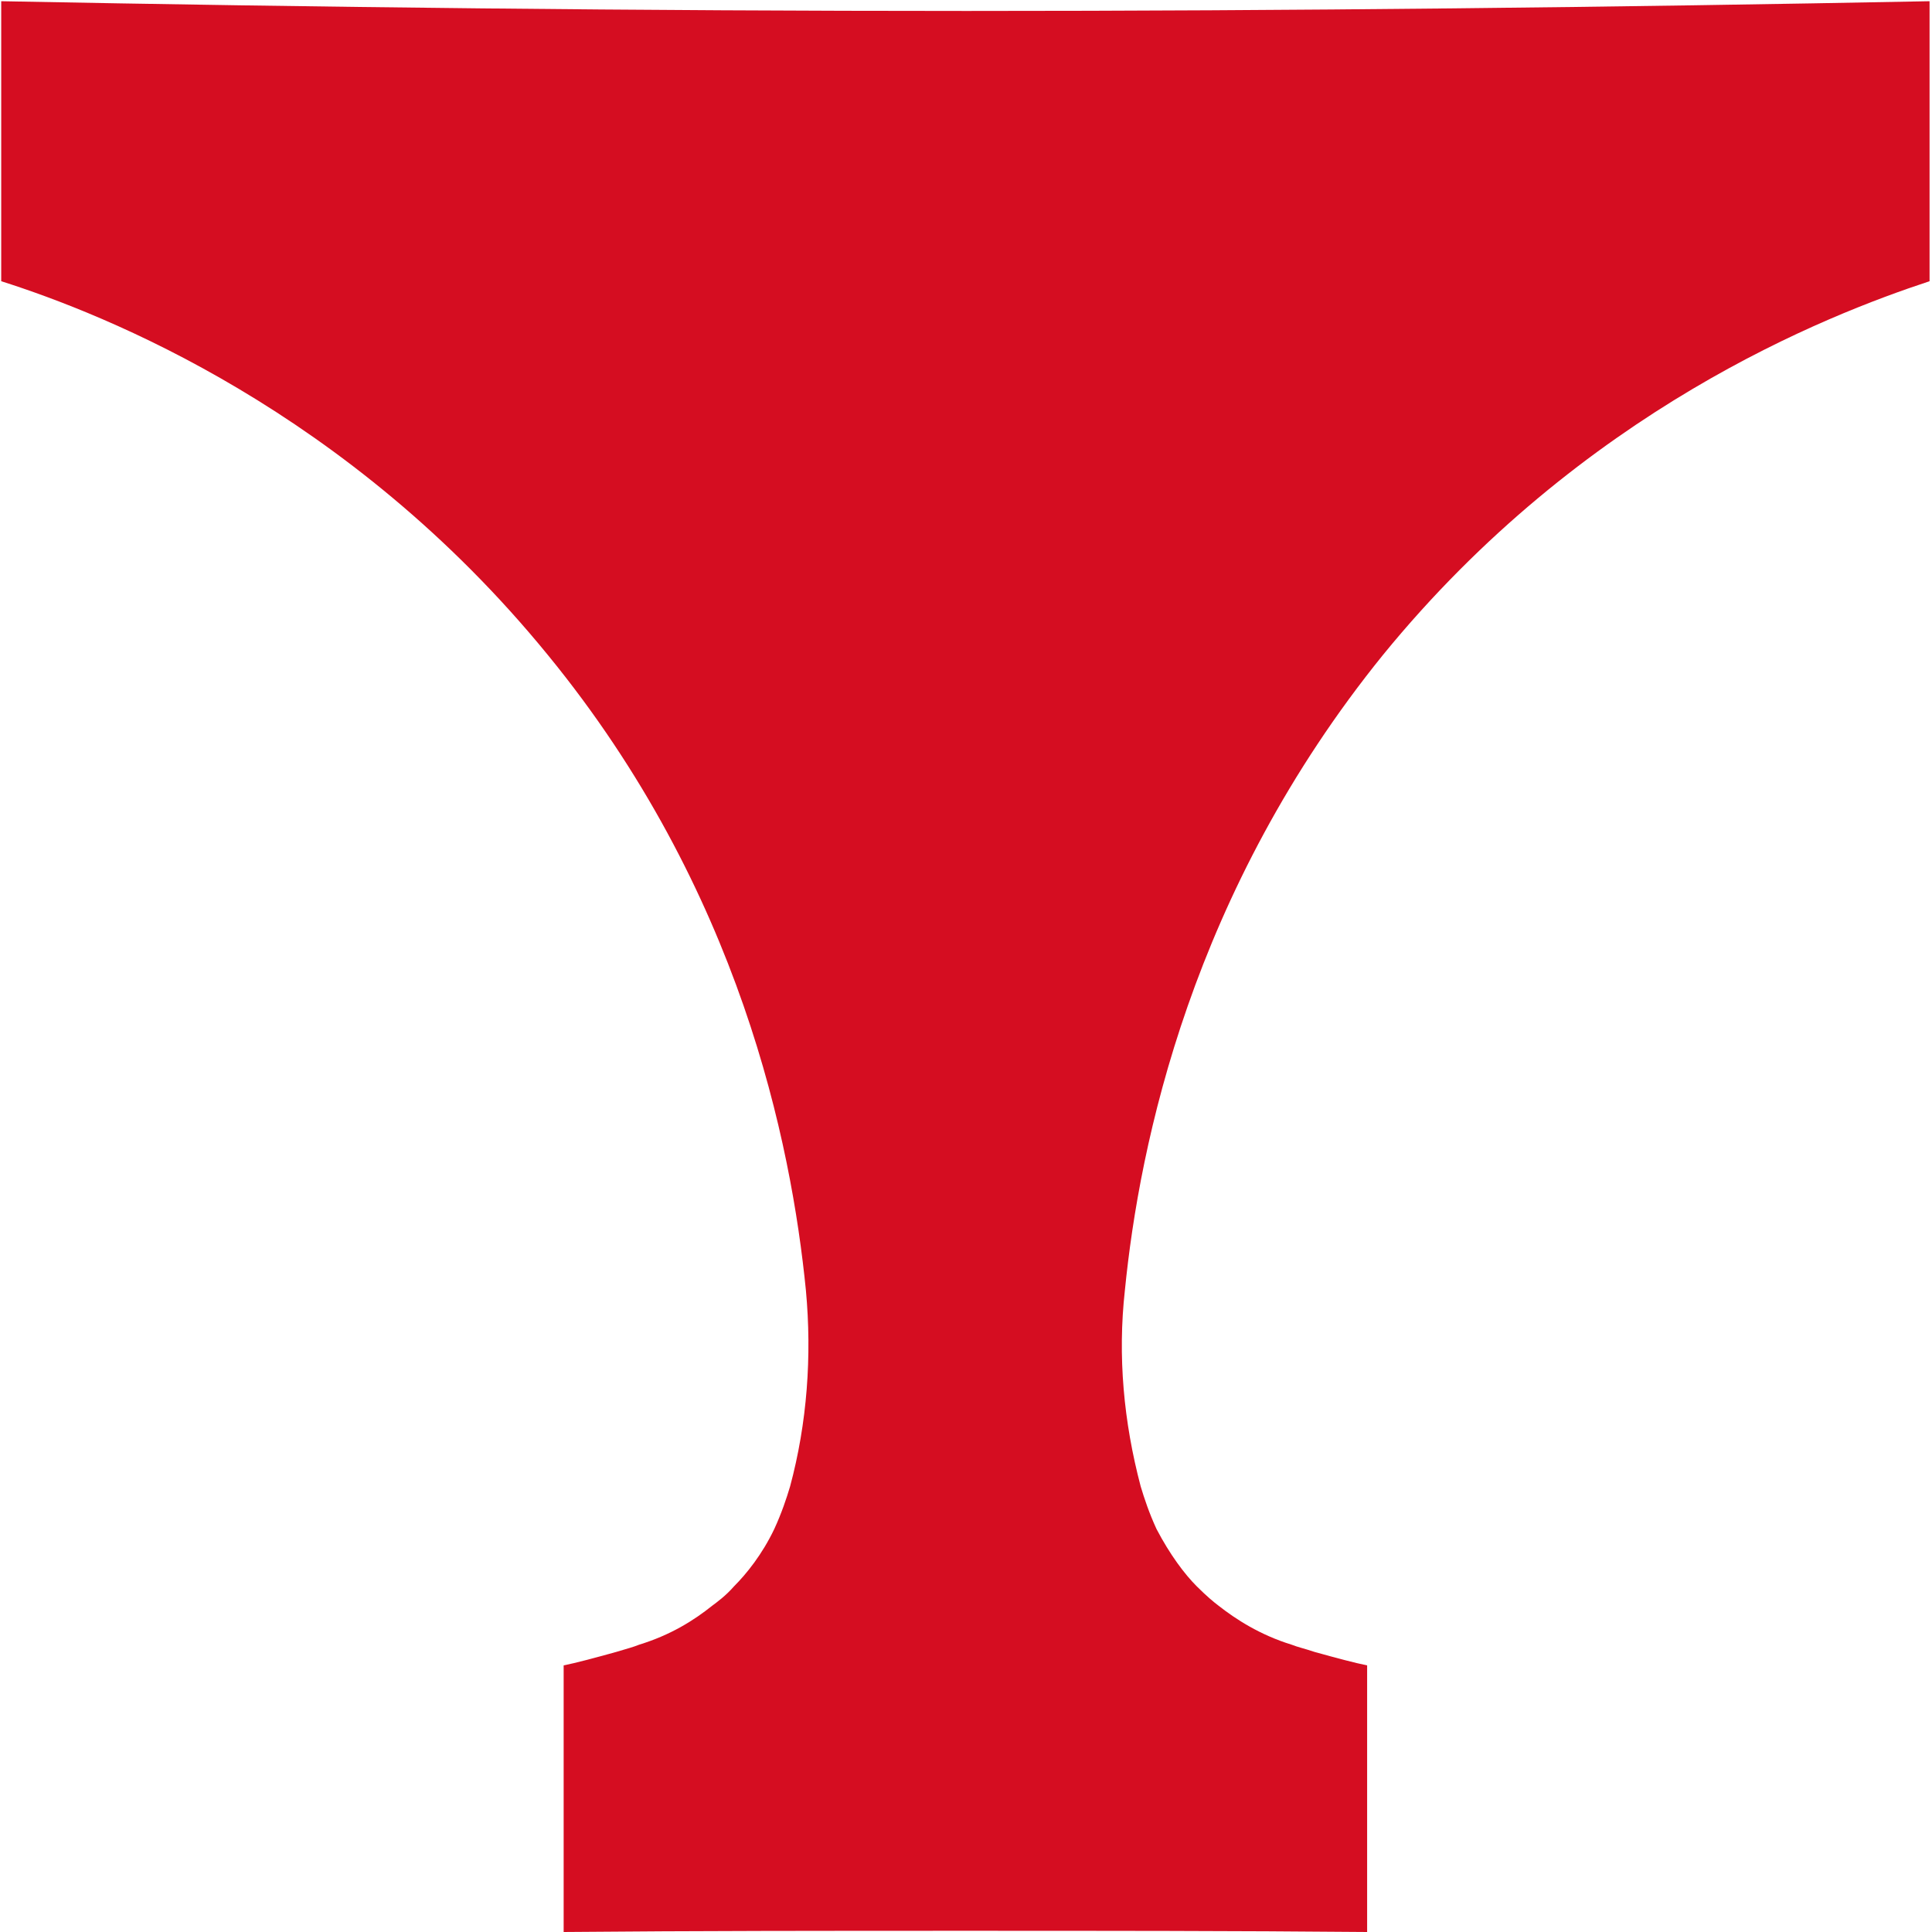
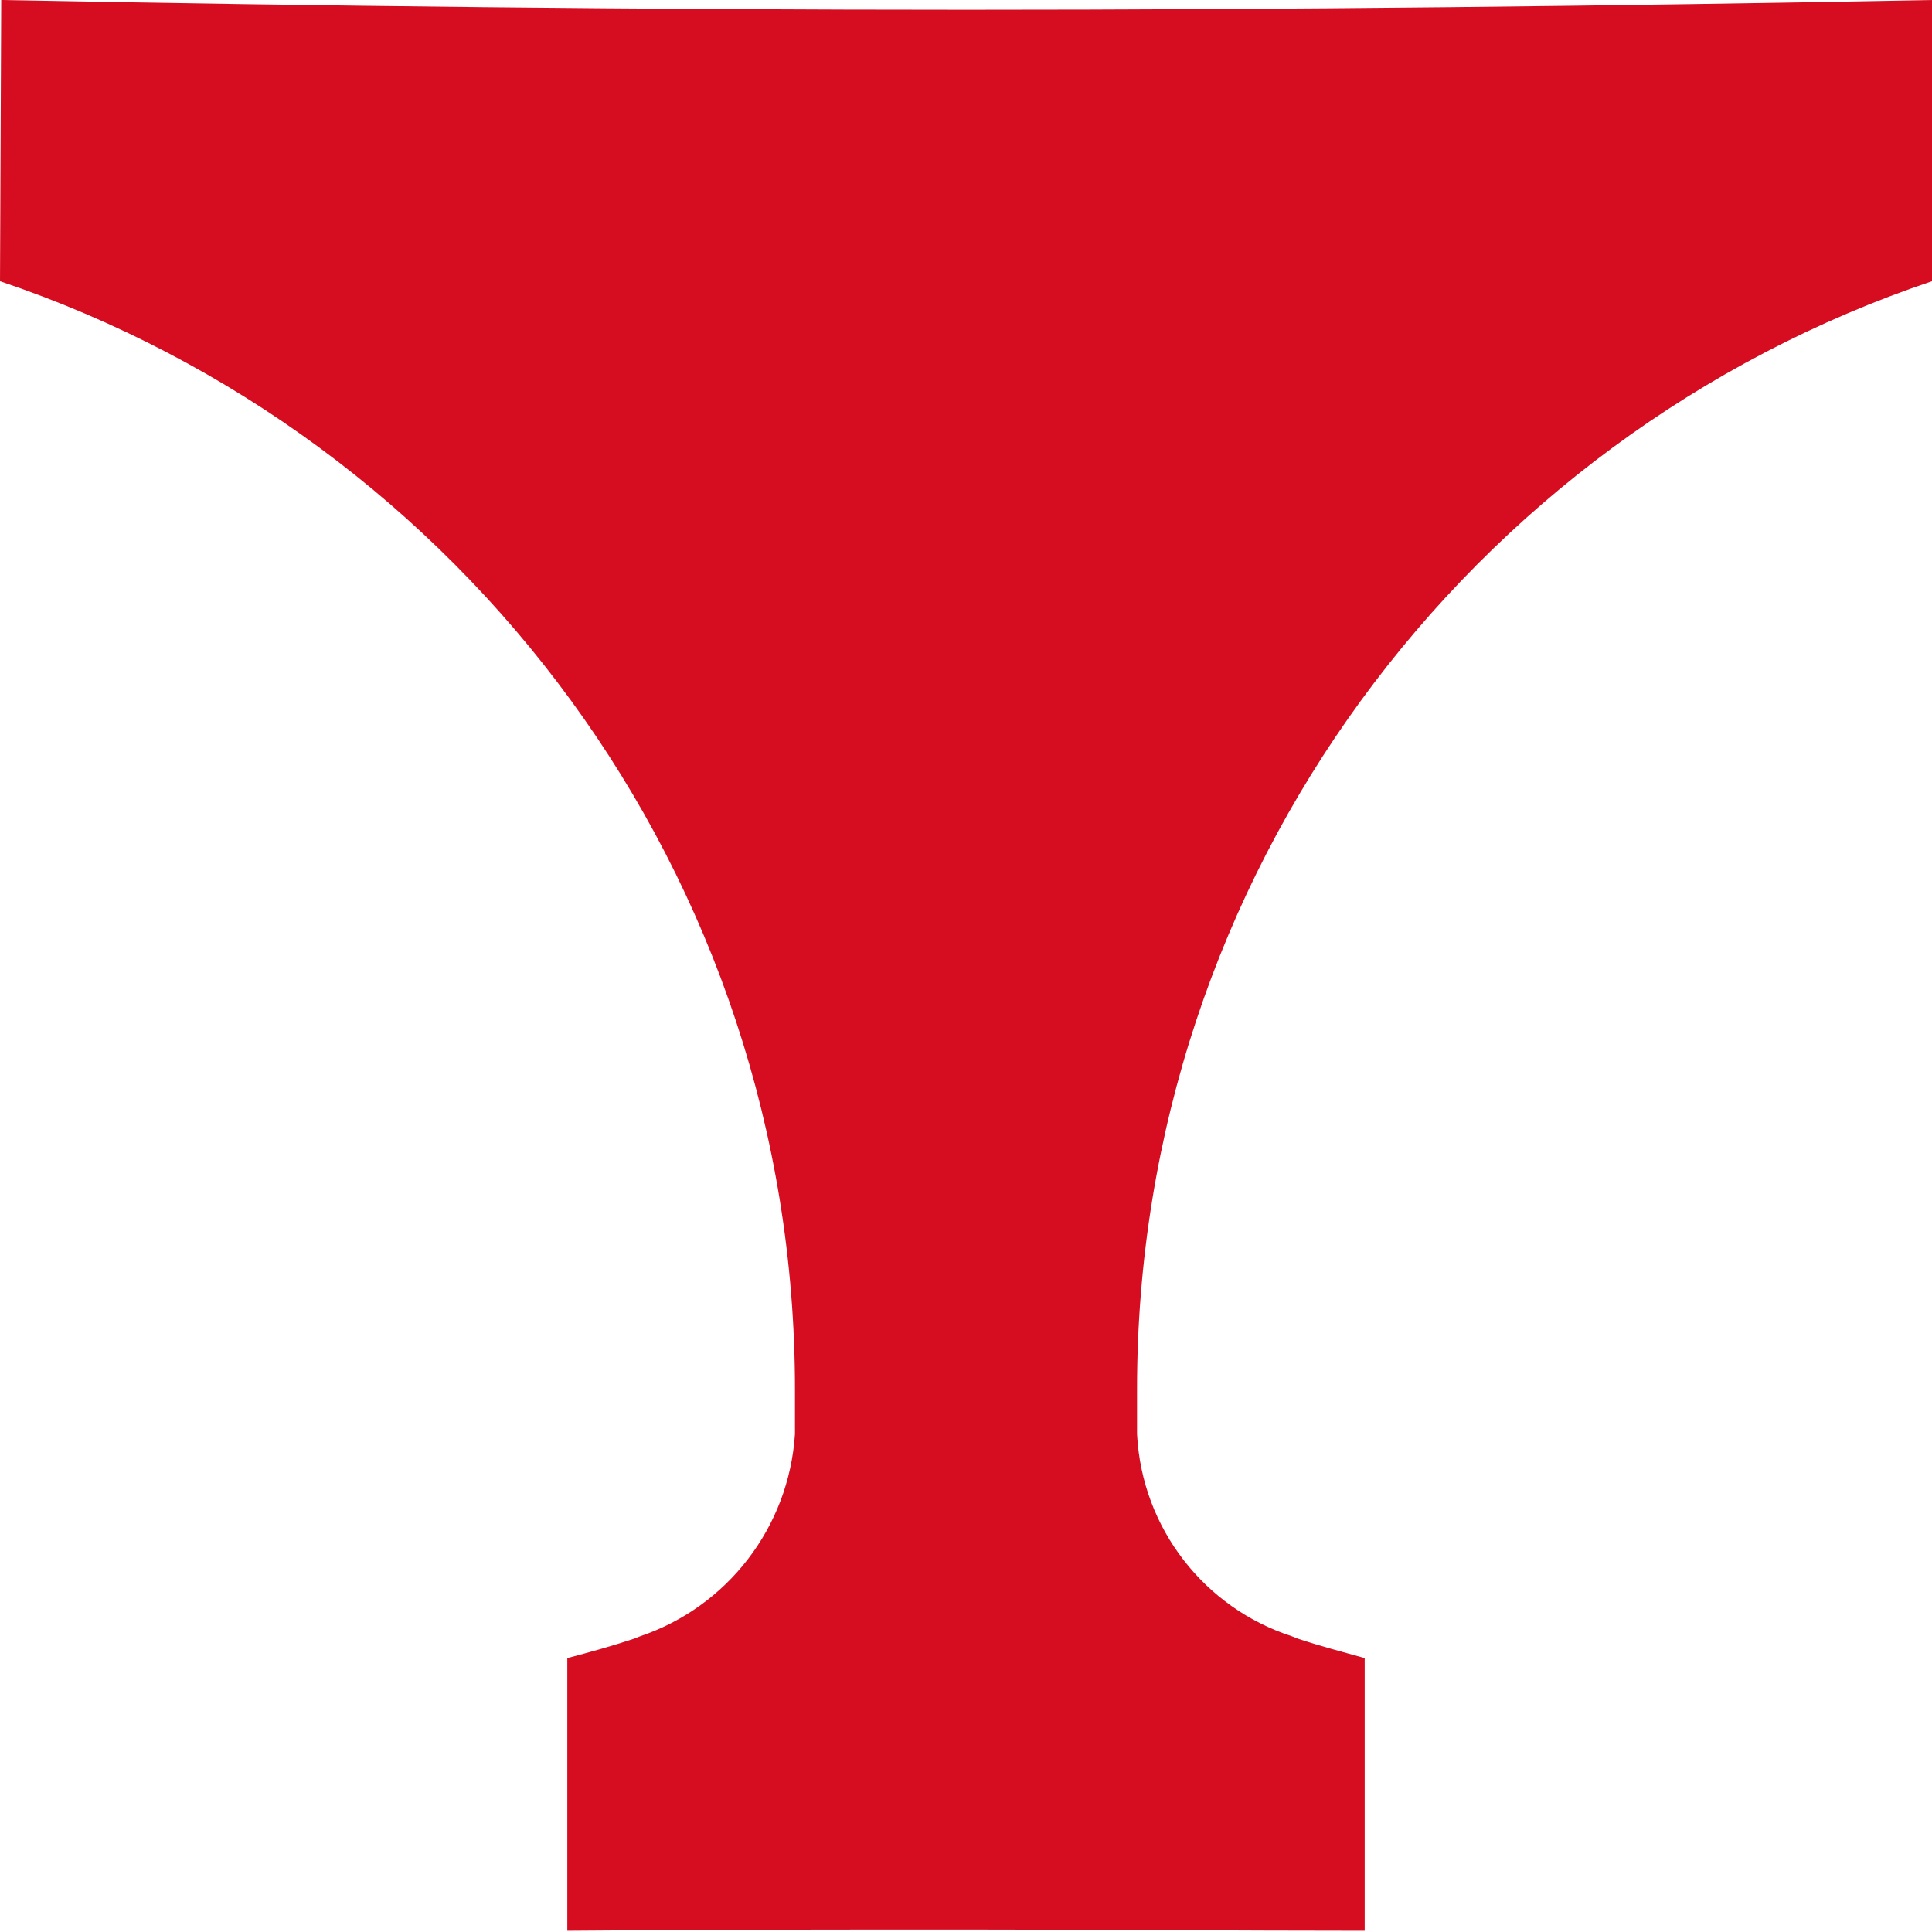
<svg xmlns="http://www.w3.org/2000/svg" version="1.1" id="レイヤー_1" x="0px" y="0px" viewBox="0 0 158.7 158.7" style="enable-background:new 0 0 158.7 158.7;" xml:space="preserve">
  <style type="text/css">
- 	.st0{fill:#D50D21;}
+ 	.st0{fill:#D60D21;}
</style>
-   <path class="st0" d="M79.4,0.9C52.5,0.9,26,0.6,0.1,0.1c0,0.4,0,23,0,23h0C8.6,25.8,28.6,33.7,45,53.8c15.8,19.3,20,40.1,21.2,52.2  c0.5,5.4,0.1,10.9-1.3,16.1v0c-0.3,1-0.7,2.2-1.3,3.5c-1,2.1-2.3,3.7-3.3,4.7c-0.7,0.8-1.4,1.3-1.8,1.6c-1.5,1.2-3.4,2.4-6,3.2  c-0.5,0.2-0.9,0.3-1.9,0.6c-1.8,0.5-3.3,0.9-4.3,1.1c0,7.3,0,14.6,0,21.9c10.9-0.1,21.9-0.1,33-0.1c11.1,0,22.1,0,33,0.1  c0-7.3,0-14.6,0-21.9c-1-0.2-2.5-0.6-4.3-1.1c-0.9-0.3-1.4-0.4-1.9-0.6c-2.6-0.8-4.6-2.1-6-3.2c-0.4-0.3-1-0.8-1.8-1.6  c-1-1-2.2-2.6-3.3-4.7c-0.6-1.3-1-2.5-1.3-3.5v0c-1.4-5.3-1.9-10.7-1.3-16.1c1.2-12.1,5.5-32.8,21.2-52.2  c16.4-20.1,36.4-27.9,44.9-30.7h0c0,0,0-22.6,0-23C132.7,0.6,106.3,0.9,79.4,0.9z" />
+   <path class="st0" d="M79.4,158.5c-10.9,0-21.9,0-32.8,0.1c0,0,0-22.4,0-22.4c1.9-0.5,3.7-1,5.5-1.6l0.5-0.2  c7.1-2.4,12.2-8.9,12.7-16.6l0,0c0,0,0-0.5,0-1.1c0-0.7,0-1.6,0-2.6c0-42.3-27.3-78.2-65.3-91L0.1,0c26.4,0.5,52.8,0.8,79.3,0.8  s52.9-0.3,79.3-0.8l0,23.1c-38,12.8-65.3,48.7-65.3,91c0,1.1,0,1.9,0,2.6c0,0.6,0,1.1,0,1.1l0,0c0.4,7.8,5.6,14.3,12.7,16.6l0.5,0.2  c1.8,0.6,3.7,1.1,5.5,1.6l0,22.4C101.2,158.6,90.3,158.5,79.4,158.5L79.4,158.5z" />
</svg>
